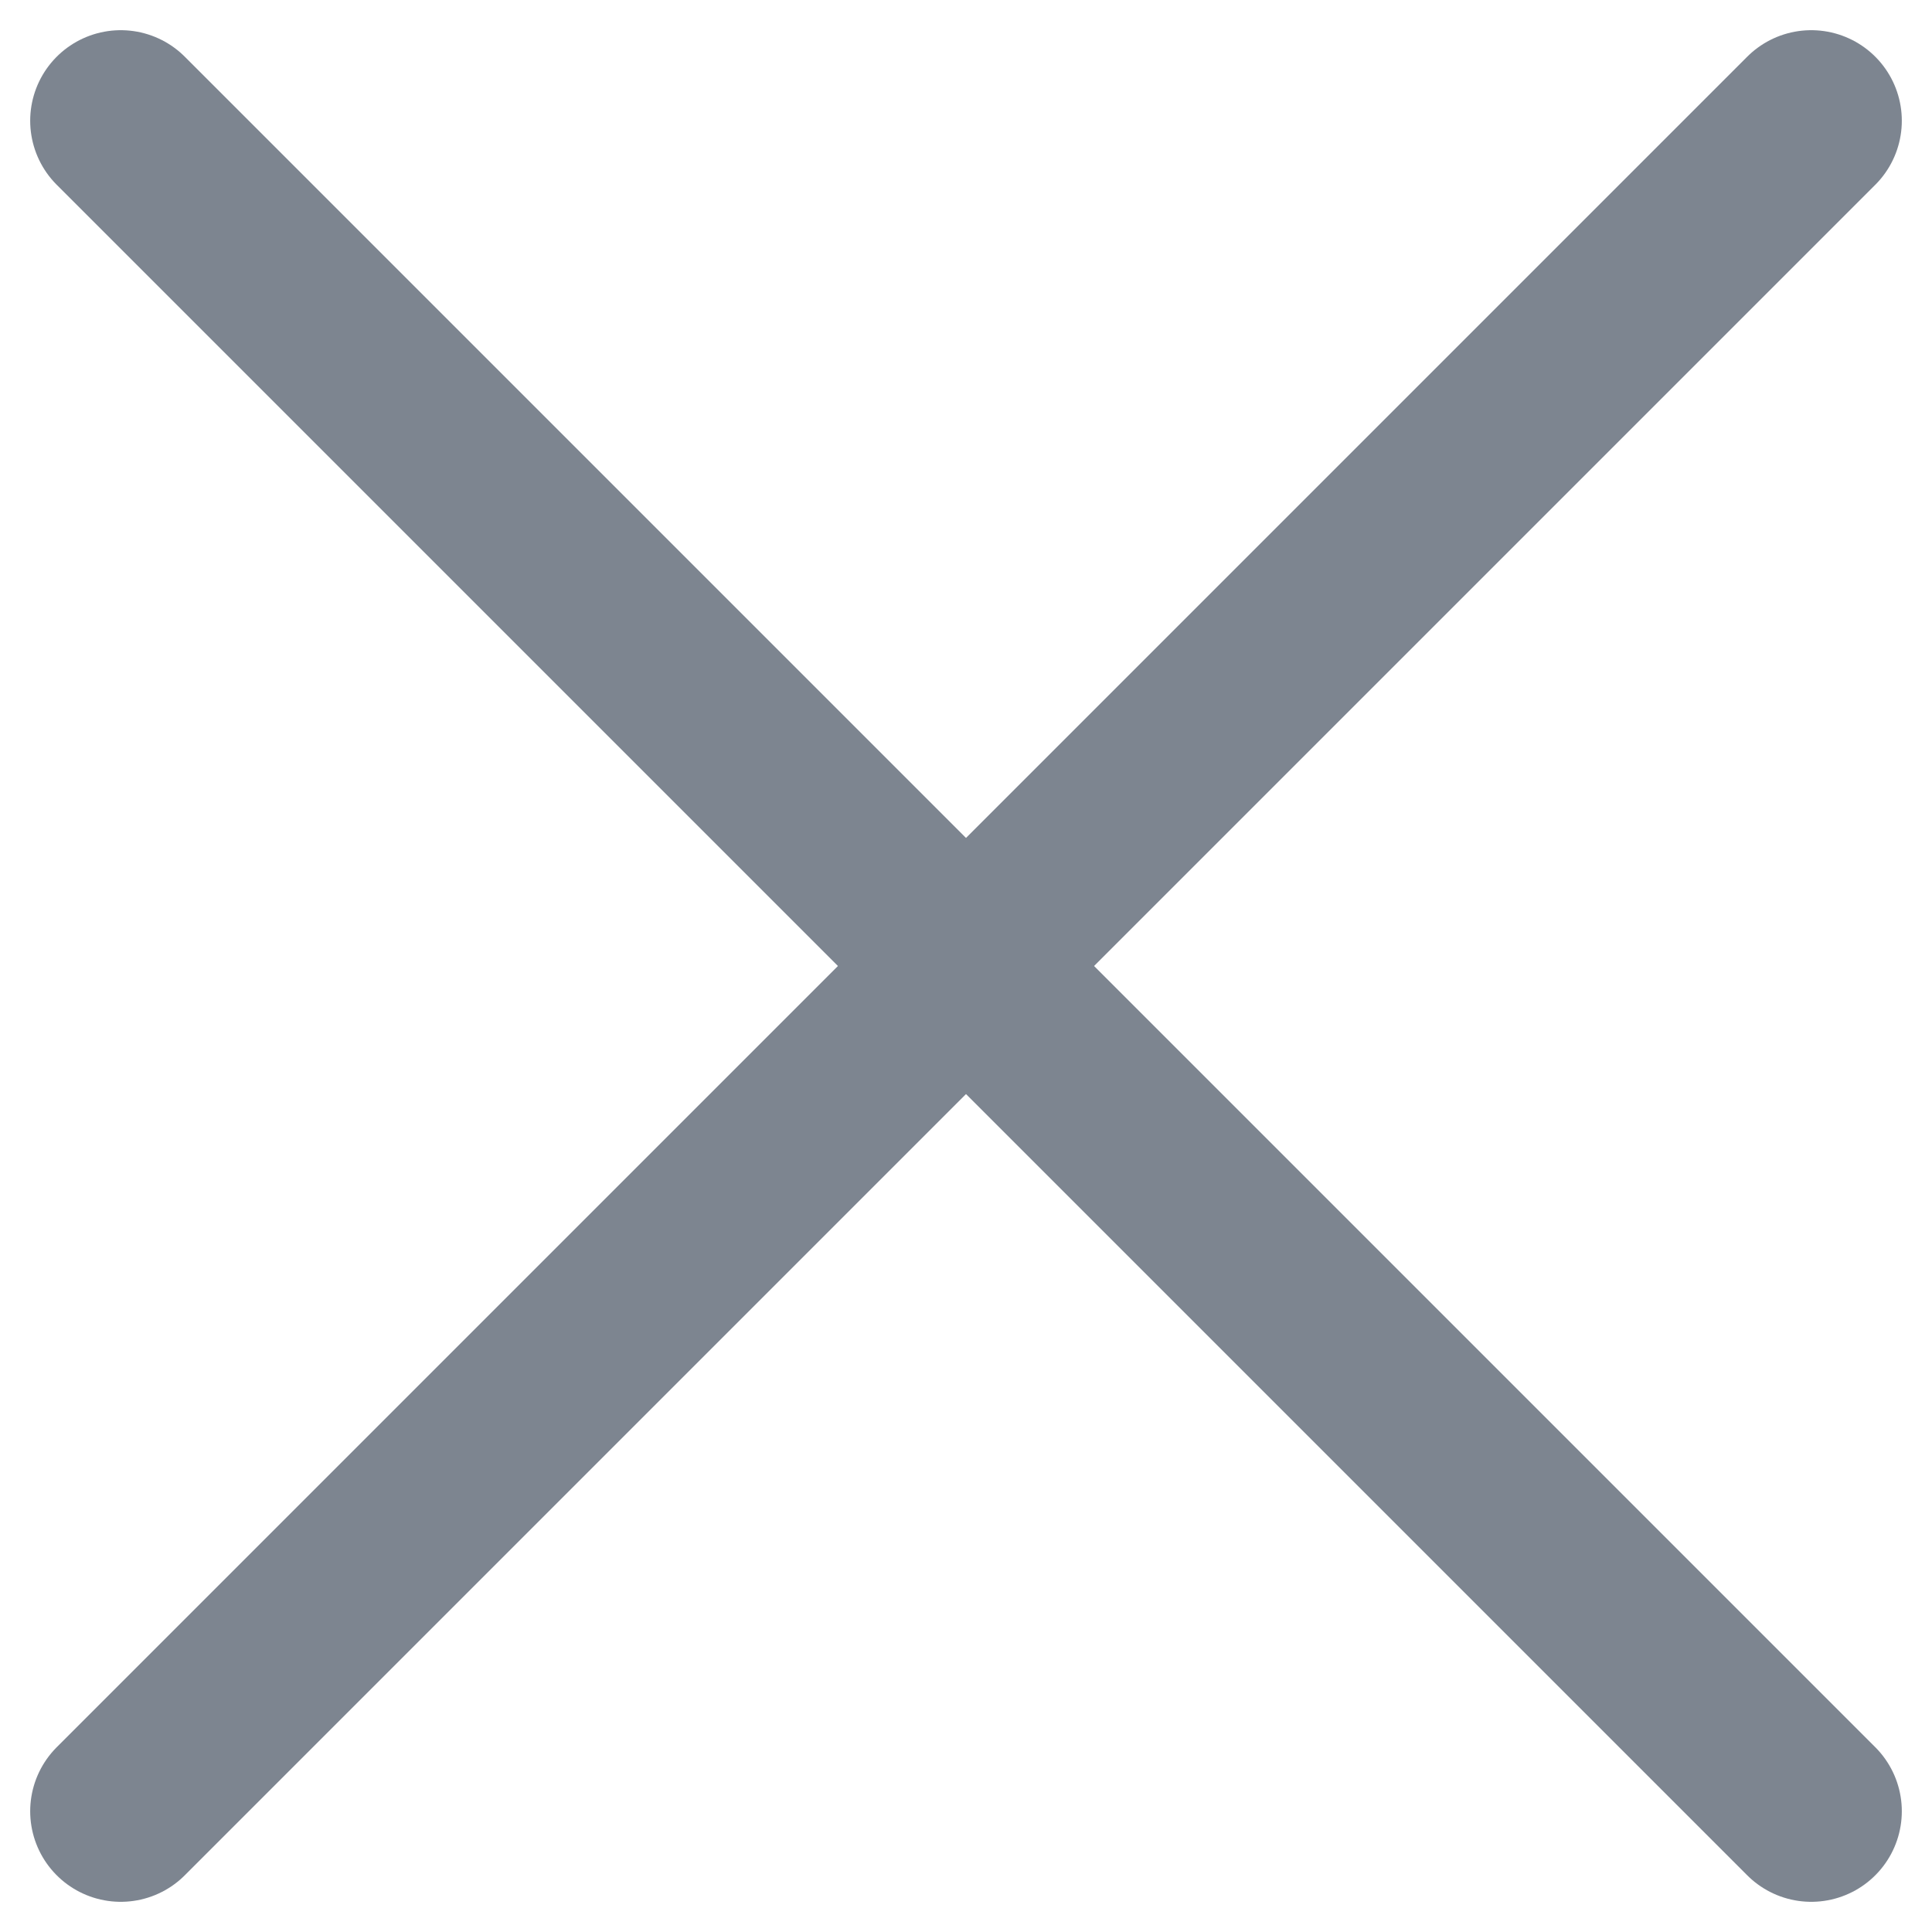
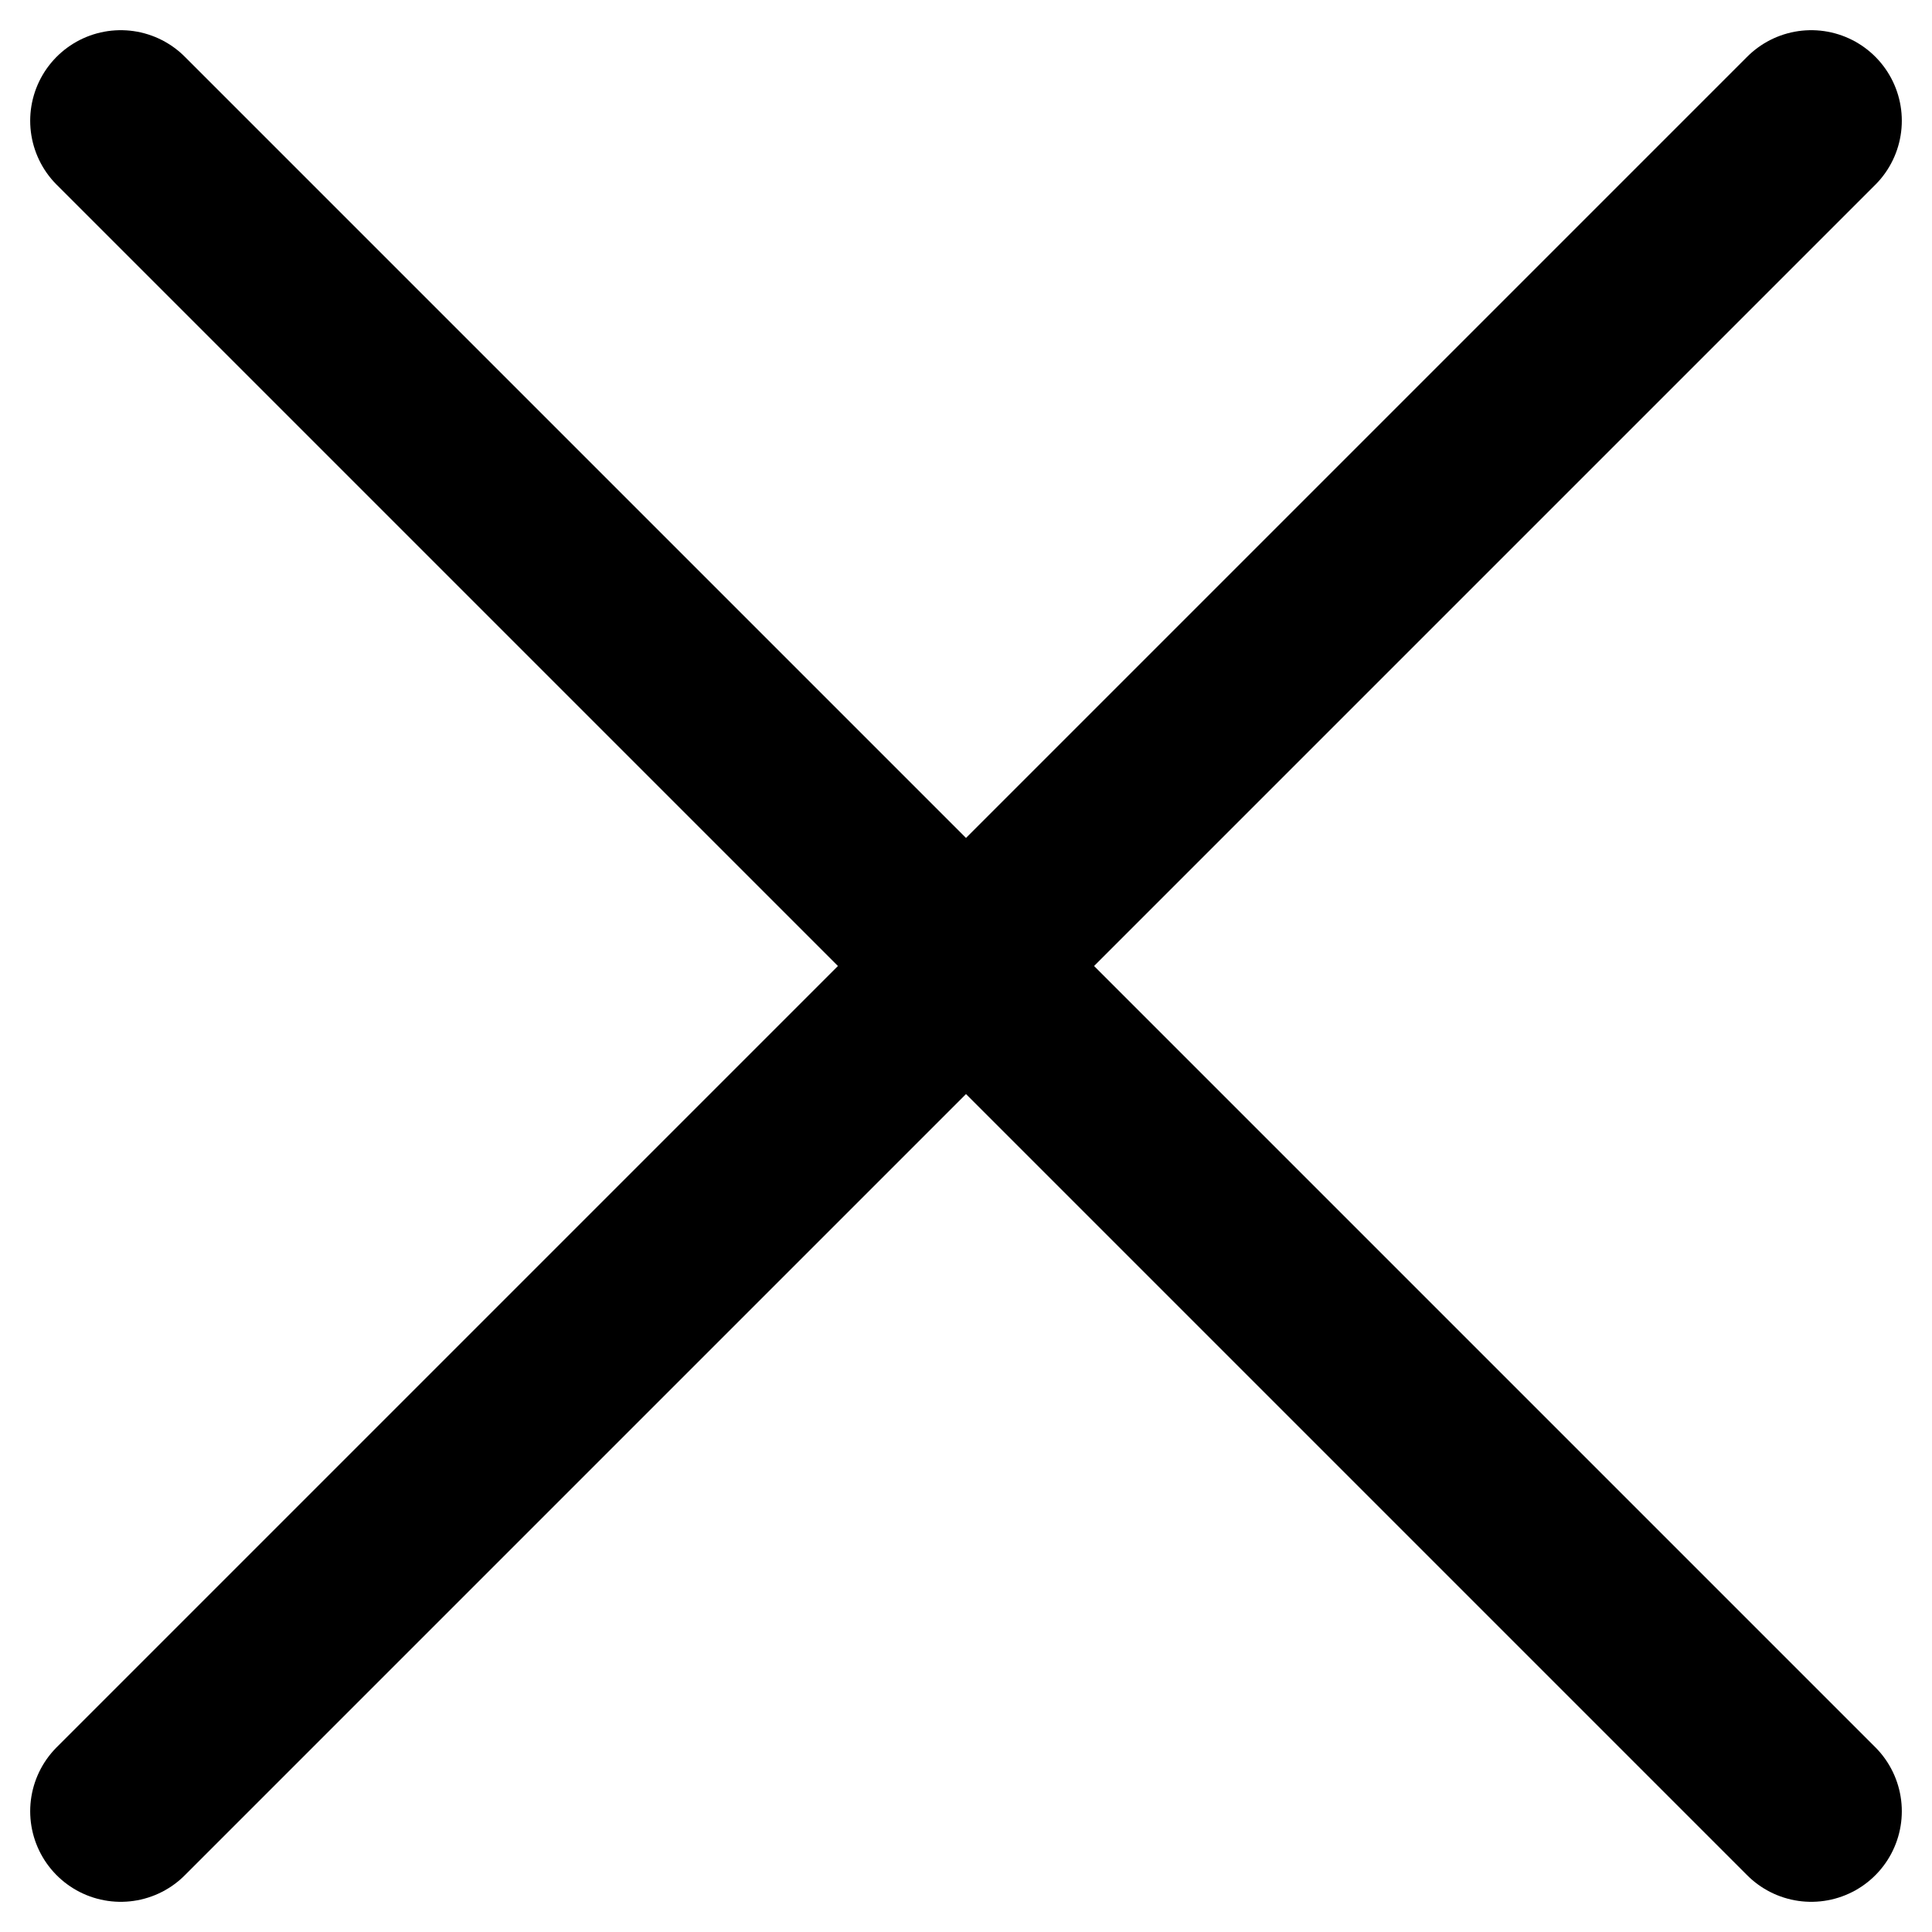
<svg xmlns="http://www.w3.org/2000/svg" version="1.1" viewBox="0 0 16 16">
-   <style>.no-fill{fill:none}.stroke{stroke:#7d8590;stroke-width:1.5px;stroke-linecap:round;stroke-linejoin:round}</style>
+   <style>.no-fill{fill:none}.stroke{stroke:#000000;stroke-width:1.5px;stroke-linecap:round;stroke-linejoin:round}</style>
  <line class="no-fill stroke" x1="1" y1="1" x2="15" y2="15" />
  <line class="no-fill stroke" x1="15" y1="1" x2="1" y2="15" />
</svg>
